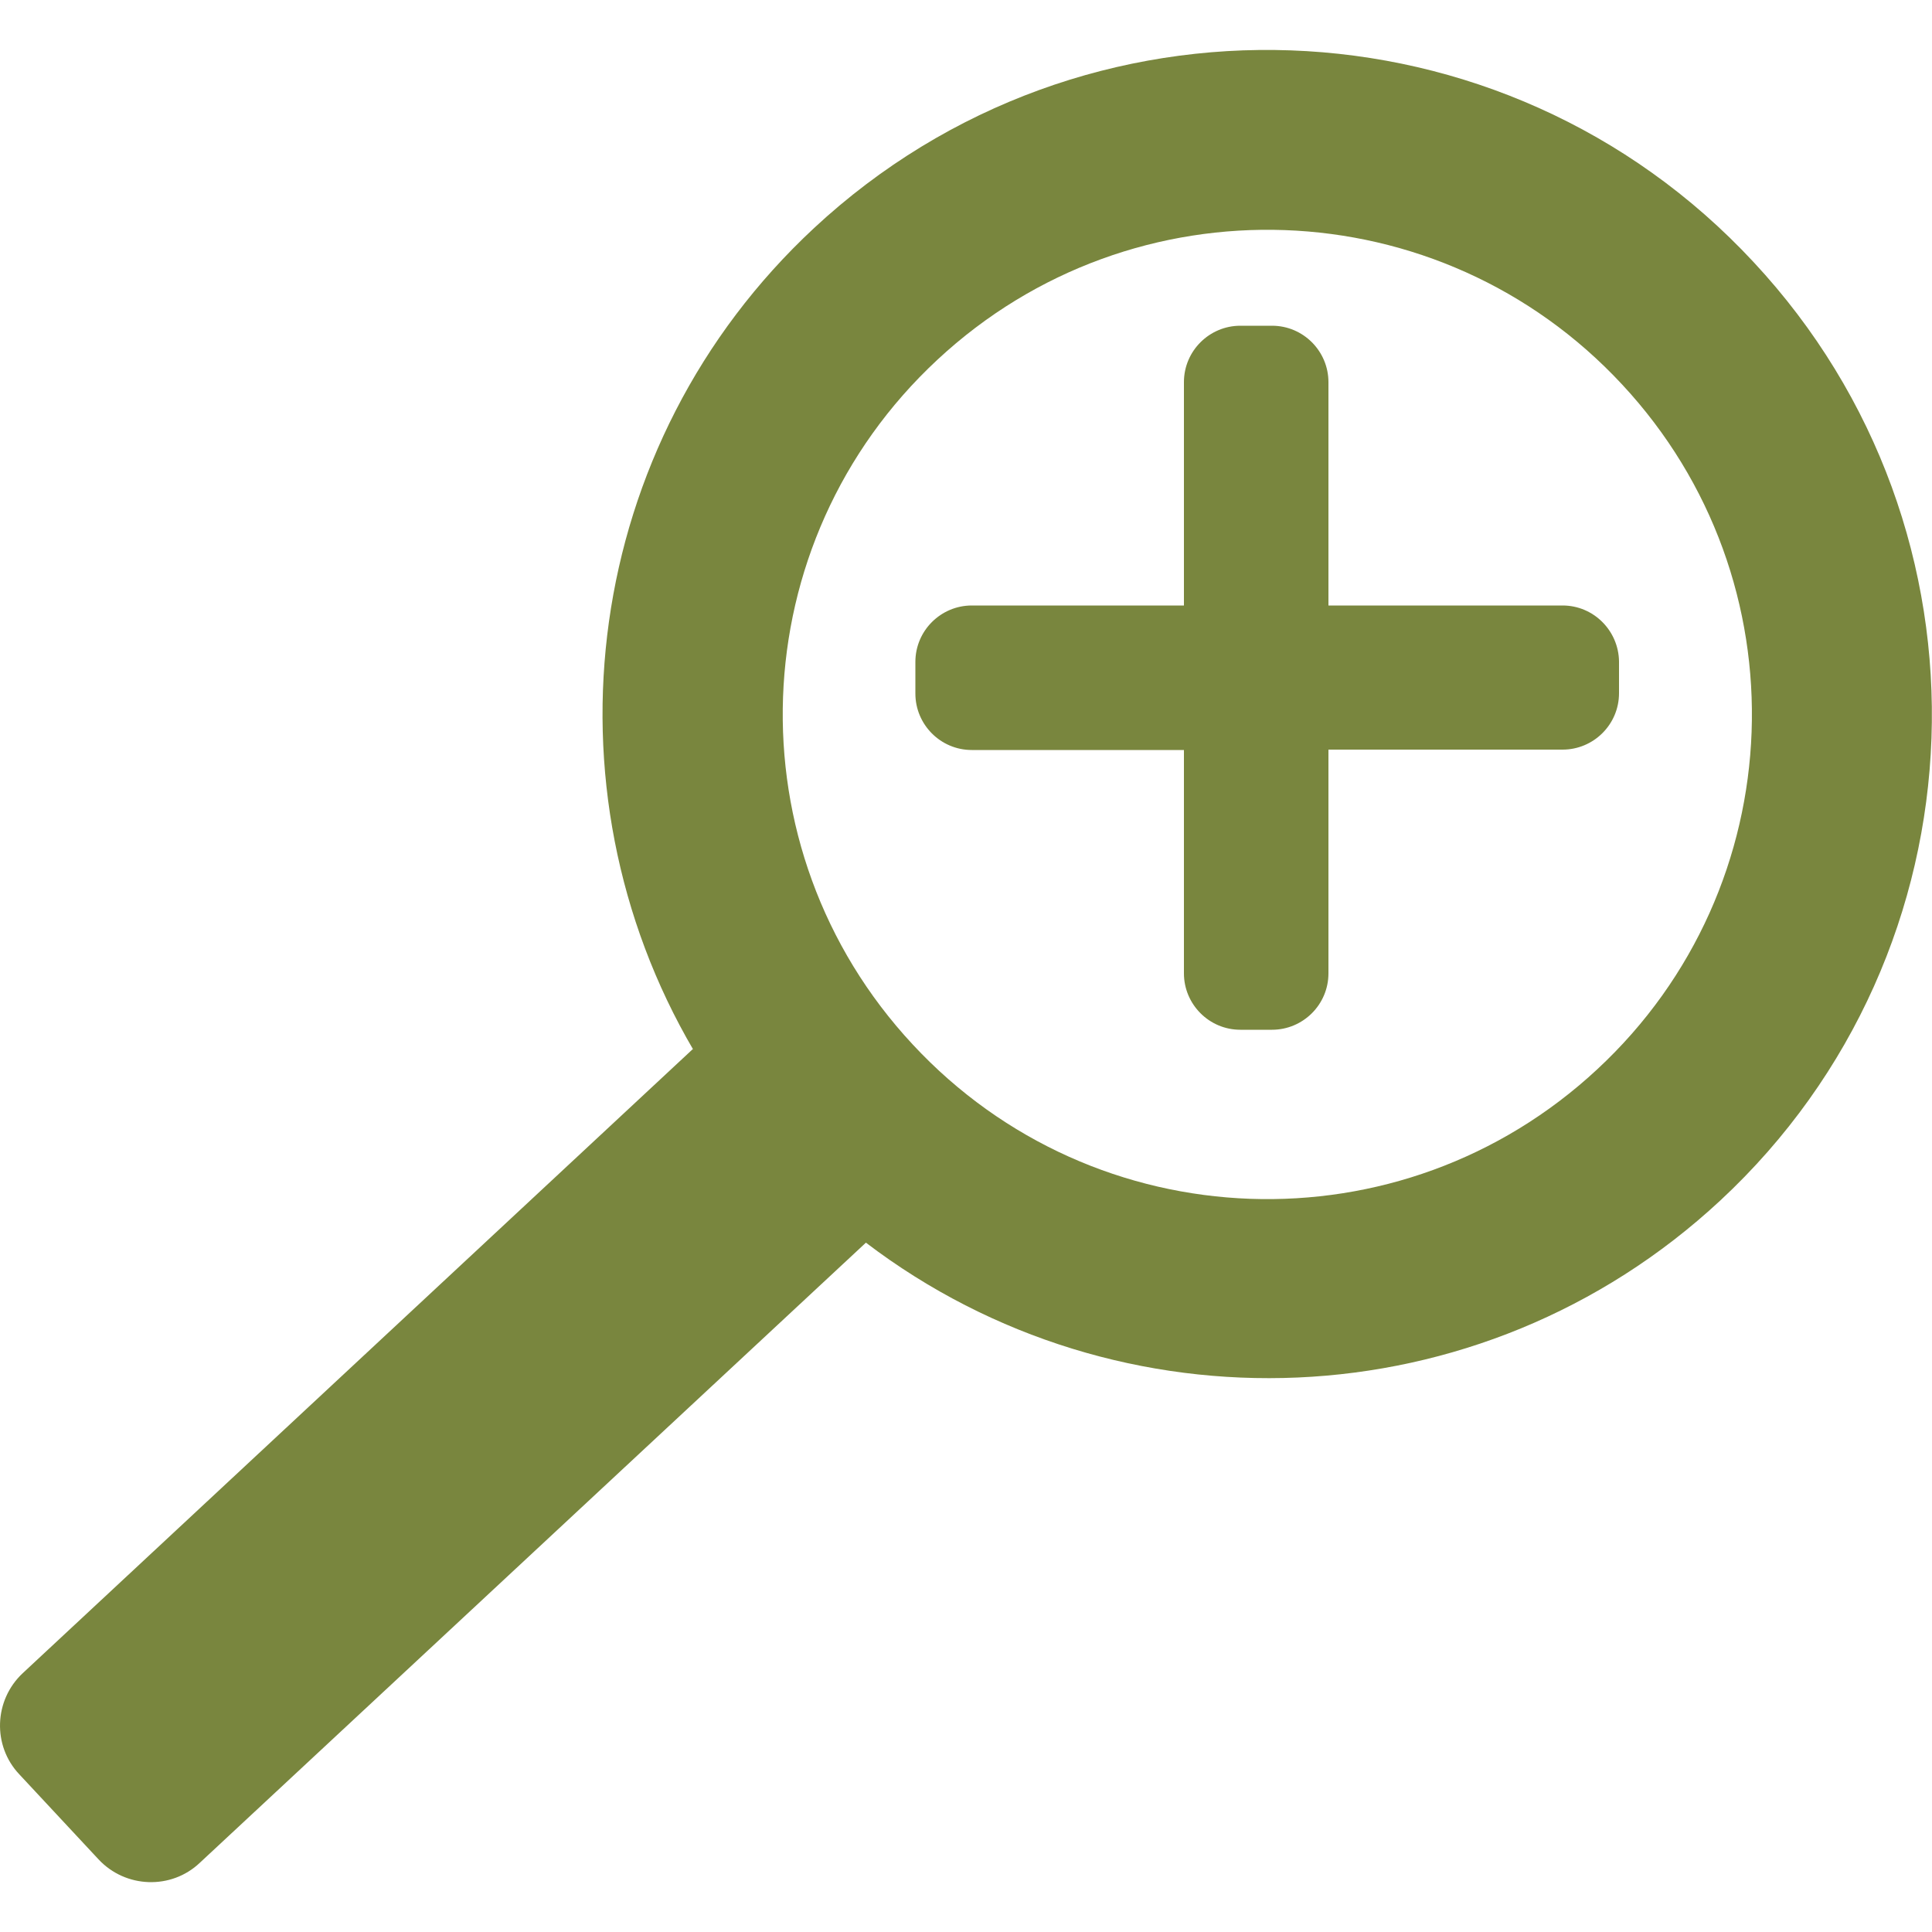
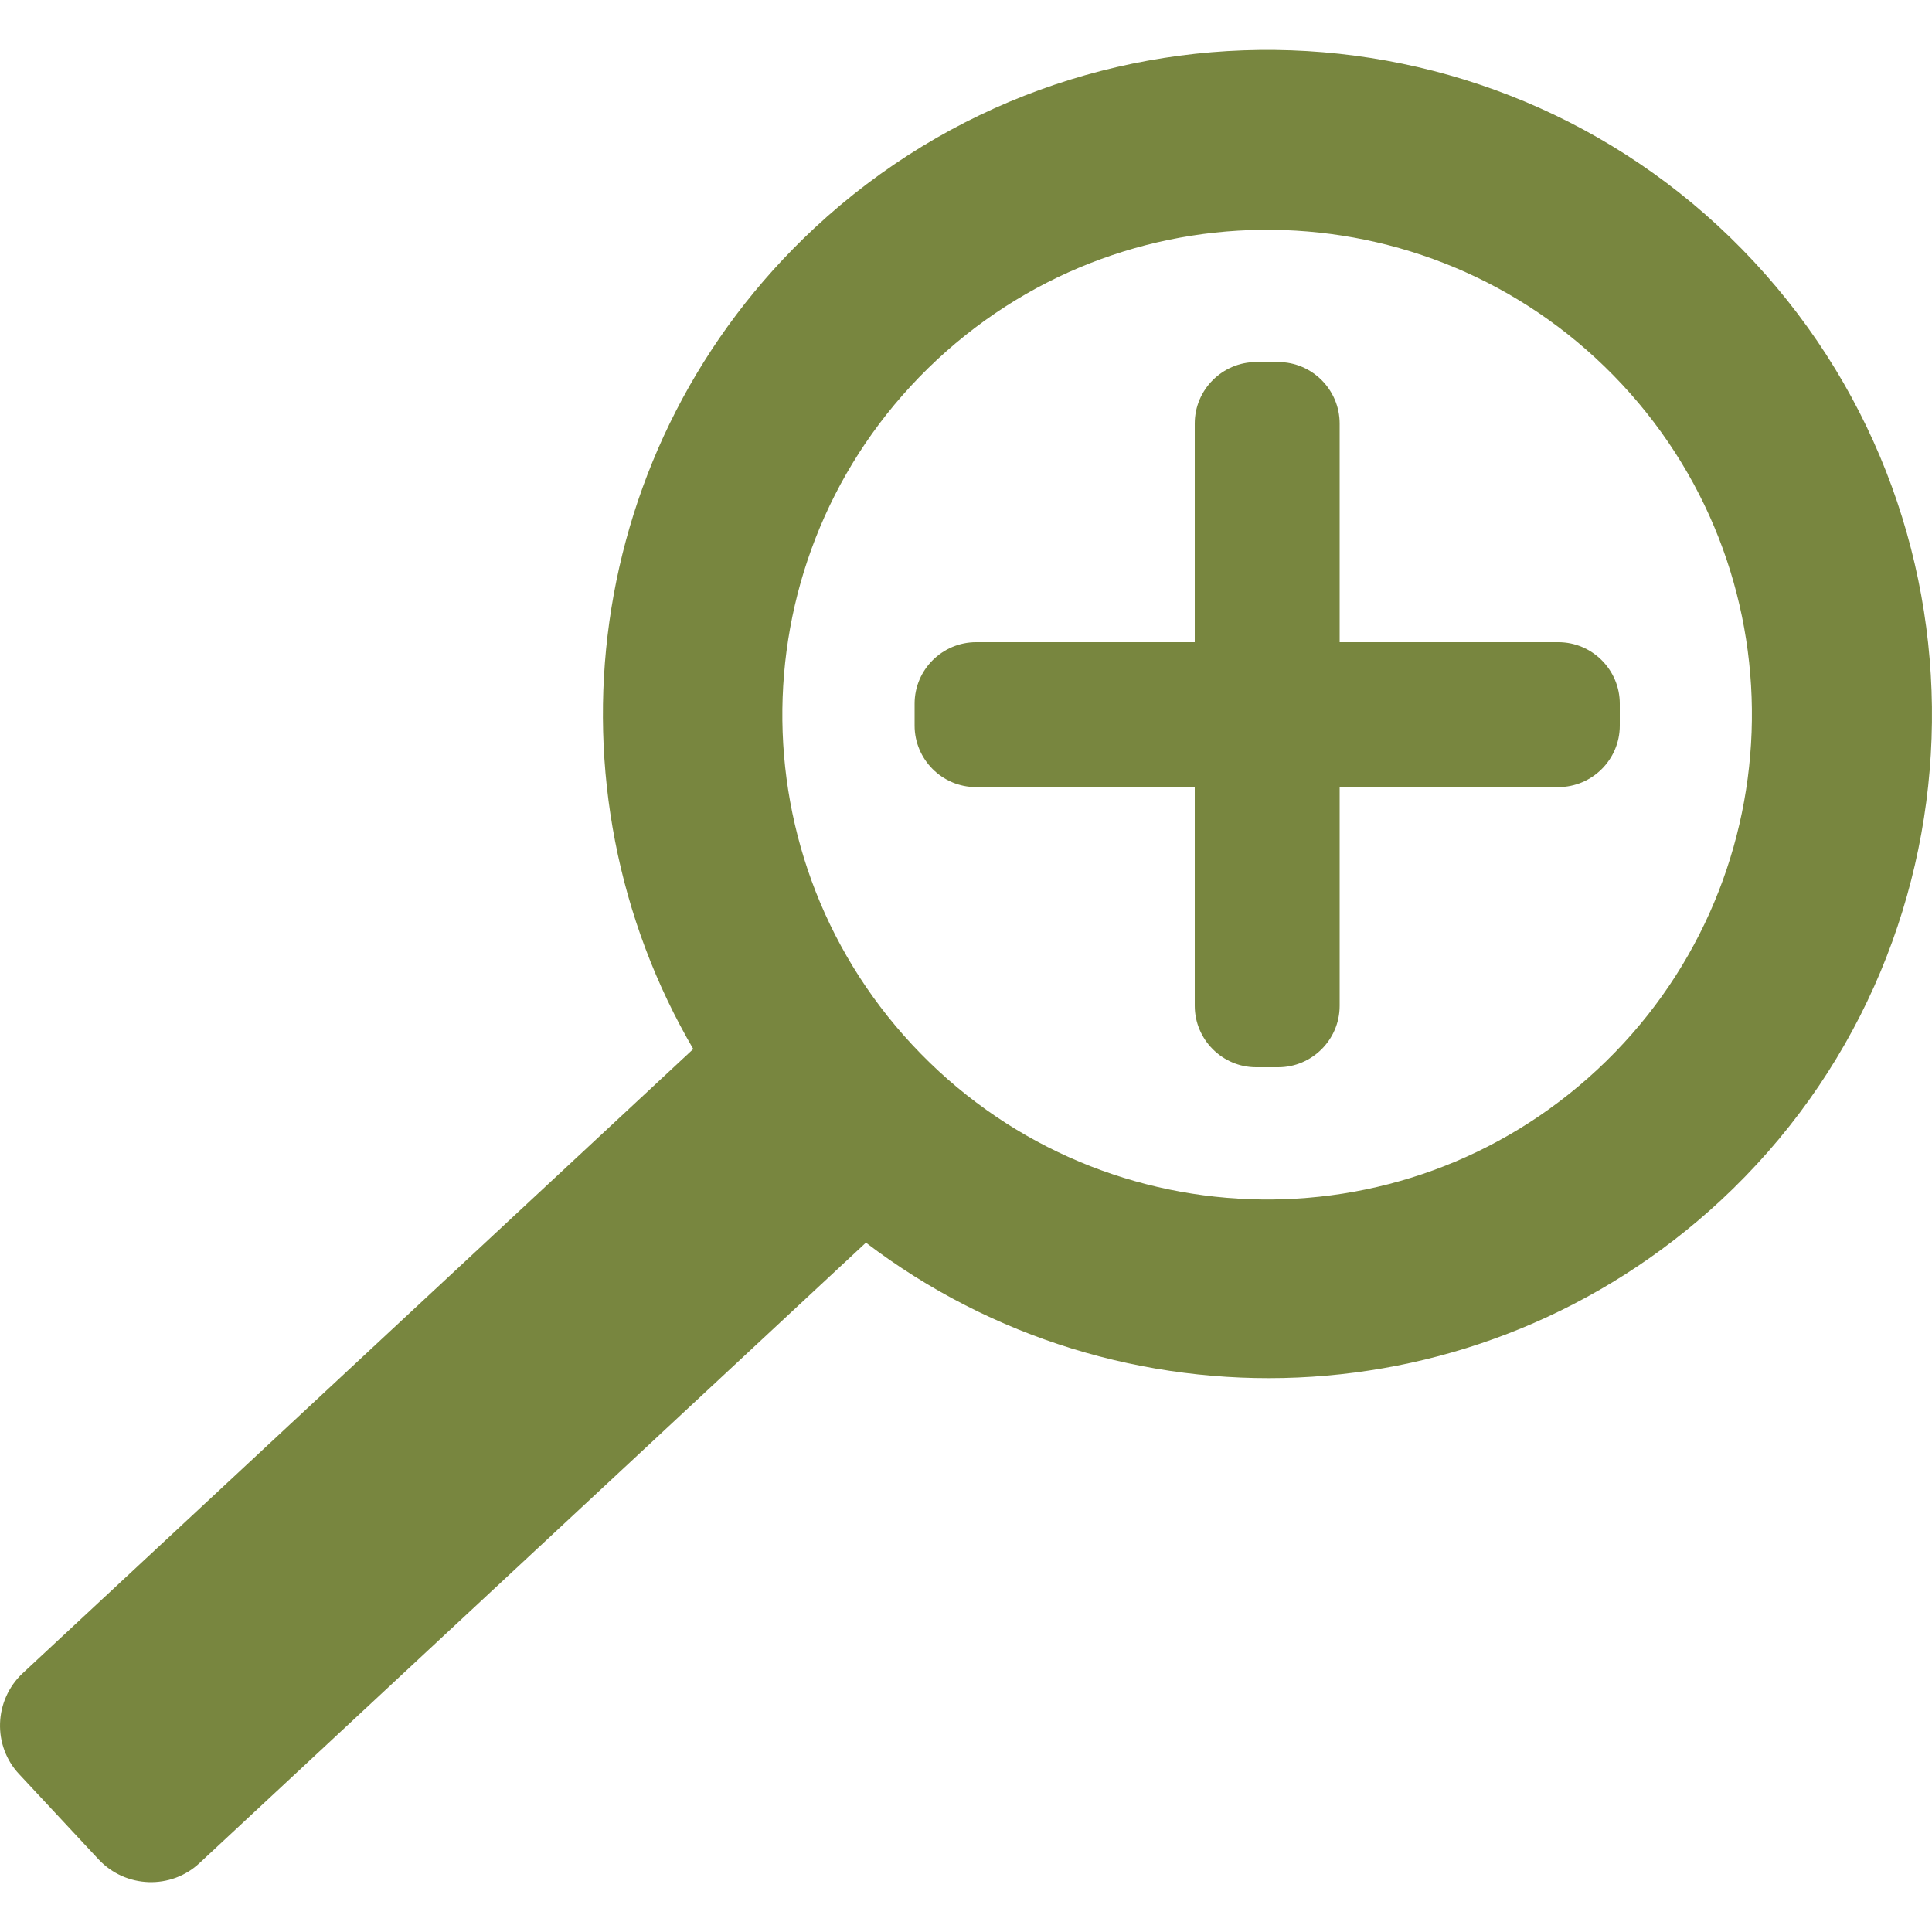
<svg xmlns="http://www.w3.org/2000/svg" version="1.1" id="Layer_1" x="0px" y="0px" viewBox="0 0 500 500" style="enable-background:new 0 0 500 500;" xml:space="preserve">
  <style type="text/css">
- 	.st0{fill-rule:evenodd;clip-rule:evenodd;fill:#79863E;}
- 	.st1{fill:#79863E;}
+ 	.st0{fill-rule:evenodd;clip-rule:evenodd;fill:#78863F;}
+ 	.st1{fill:#78863F;}
</style>
  <g>
    <g>
      <g>
-         <path class="st0" d="M453.8,67.8C389.1-1.8,280.3-5.7,210.7,59c-60.1,55.9-71.1,144.8-31.2,212.8l-0.2-0.3L5.9,433     c-7.5,7-7.9,18.8-0.9,26.2l20.5,22c7,7.5,18.8,7.9,26.2,0.9l172.4-160.5c65.4,49.8,158.9,46.9,221.1-10.9     C514.7,246.1,518.6,137.3,453.8,67.8z M413.4,276.7c-50.7,47.2-130,44.4-177.2-6.4c-47.2-50.7-44.4-130,6.4-177.2     c50.7-47.2,130-44.4,177.2,6.4C467,150.2,464.1,229.6,413.4,276.7z" />
+         <g>
+           <path class="st0" d="M453.9,67.7C389.2-1.8,280.3-5.7,210.8,59c-60.1,56-71.1,144.8-31.2,212.8l-0.2-0.3L5.9,433      c-7.5,7-7.9,18.8-0.9,26.2l20.5,22c7,7.5,18.8,7.9,26.2,0.9l172.4-160.5c65.4,49.8,158.9,46.9,221.2-10.9      C514.7,246.2,518.6,137.3,453.9,67.7z M413.4,276.8c-50.7,47.2-130,44.4-177.3-6.4c-47.2-50.7-44.4-130,6.4-177.3      c50.7-47.2,130-44.4,177.3,6.4C467,150.2,464.1,229.6,413.4,276.8z" />
+         </g>
      </g>
    </g>
    <g>
-       <g>
-         <path class="st1" d="M404.4,156.7h-60.6V98.9c0-8-6.5-14.6-14.6-14.6H321c-8,0-14.6,6.5-14.6,14.6v57.8h-54.9     c-8,0-14.6,6.5-14.6,14.6v8.2c0,8,6.5,14.6,14.6,14.6h54.9v57.8c0,8,6.5,14.6,14.6,14.6h8.2c8,0,14.6-6.5,14.6-14.6V194h60.6     c8,0,14.6-6.5,14.6-14.6v-8.2C418.9,163.2,412.4,156.7,404.4,156.7z" />
-       </g>
+       <path class="st1" d="M403.3,166.2h-56.6v-56.6c0-8.7-7.1-15.9-15.9-15.9h-5.7c-8.7,0-15.9,7.1-15.9,15.9v56.6h-56.6    c-8.7,0-15.9,7.1-15.9,15.9v5.7c0,8.7,7.1,15.9,15.9,15.9h56.6v56.6c0,8.7,7.1,15.9,15.9,15.9h5.7c8.7,0,15.9-7.1,15.9-15.9v-56.6    h56.6c8.7,0,15.9-7.1,15.9-15.9v-5.7C419.2,173.4,412.1,166.2,403.3,166.2z" />
    </g>
  </g>
</svg>
